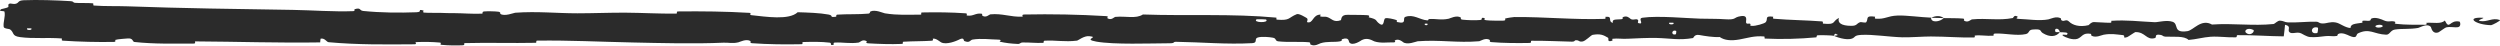
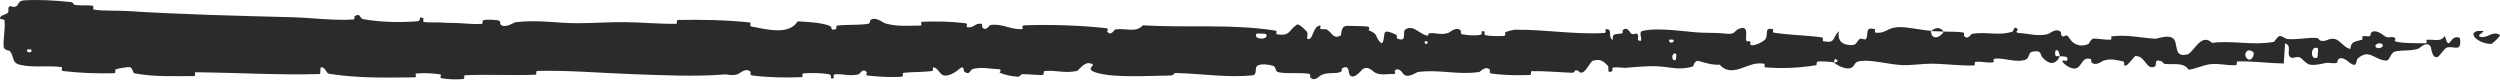
- <svg xmlns="http://www.w3.org/2000/svg" width="165" height="3" viewBox="0 0 165 3" fill="none">
-   <path d="M1.572 0.015C2.496 -0.024 3.708 0.018 4.629 0.075C4.918 0.093 4.772 0.173 4.971 0.188C5.361 0.219 5.724 0.18 6.109 0.217C6.237 0.23 6.078 0.356 6.212 0.366C6.945 0.422 7.639 0.39 8.382 0.416C12.042 0.549 15.639 0.596 19.343 0.653C20.565 0.672 22.05 0.786 23.311 0.736C23.459 0.73 23.371 0.62 23.399 0.611C23.838 0.471 23.692 0.694 23.979 0.724C25.118 0.841 26.385 0.851 27.481 0.809C27.947 0.79 27.48 0.571 27.949 0.694C27.982 0.702 27.863 0.82 27.991 0.832C28.281 0.86 28.831 0.839 29.056 0.849C29.489 0.867 29.561 0.866 29.971 0.867C30.531 0.87 31.197 0.928 31.798 0.902C31.926 0.896 31.756 0.775 31.961 0.755C32.166 0.735 32.707 0.745 32.89 0.773C33.073 0.802 32.995 0.896 33.027 0.918C33.293 1.101 33.92 0.847 34 0.841C35.47 0.734 36.731 0.879 38.111 0.878C39.158 0.878 40.278 0.83 41.275 0.836C42.462 0.845 43.468 0.91 44.622 0.899C44.744 0.898 44.601 0.756 44.75 0.755C46.329 0.738 47.898 0.754 49.471 0.849C49.629 0.859 49.425 0.983 49.583 1C50.548 1.102 52.075 1.348 52.648 0.807C53.301 0.828 54.095 0.85 54.679 0.959C55.056 1.029 54.69 1.164 55.153 1.106C55.258 1.094 55.122 0.975 55.279 0.965C55.938 0.921 56.659 0.96 57.311 0.899C57.444 0.886 57.408 0.78 57.445 0.76C57.761 0.606 58.287 0.862 58.402 0.88C59.275 1.019 59.913 0.964 60.726 0.968C60.915 0.969 60.692 0.826 60.874 0.822C61.816 0.801 62.792 0.813 63.714 0.877C63.919 0.891 63.731 1.013 63.829 1.026C64.261 1.082 64.357 0.853 64.772 0.902C64.859 0.912 64.81 1.016 64.826 1.028C65.075 1.207 65.292 0.953 65.356 0.947C66.168 0.871 66.688 1.136 67.472 1.099C67.566 1.094 67.354 0.962 67.618 0.957C69.375 0.92 71.234 0.957 72.974 1.062C73.244 1.078 73.051 1.177 73.068 1.189C73.346 1.38 73.525 1.124 73.613 1.115C74.309 1.046 74.959 1.26 75.432 0.956C78.378 1.061 81.311 0.89 84.234 1.163C84.271 1.166 84.204 1.292 84.278 1.297C85.171 1.368 84.999 1.173 85.59 0.934C85.739 0.874 86.191 1.162 86.231 1.183C86.377 1.261 86.226 1.448 86.275 1.463C86.679 1.582 86.613 0.963 87.159 0.963C87.176 0.964 87.104 1.078 87.15 1.089C87.292 1.125 87.433 1.08 87.572 1.119C87.891 1.209 88.004 1.51 88.49 1.335C88.552 1.312 88.458 0.962 88.945 0.978C89.139 0.985 89.998 0.979 90.239 1.002C90.479 1.025 90.314 1.138 90.332 1.142C90.98 1.292 90.734 1.354 91.058 1.575C91.383 1.796 91.293 1.27 91.425 1.211C91.558 1.153 92.033 1.276 92.15 1.319C92.266 1.362 92.121 1.433 92.225 1.458C92.913 1.616 92.527 1.197 92.754 1.113C93.288 0.916 93.704 1.306 94.194 1.344C94.326 1.354 94.218 1.265 94.336 1.257C94.803 1.225 95.084 1.347 95.615 1.235C95.702 1.217 96.131 0.983 96.409 1.155C96.449 1.18 96.337 1.277 96.536 1.299C96.833 1.331 97.369 1.353 97.688 1.32C97.924 1.296 97.654 1.136 97.951 1.186C98.083 1.208 97.838 1.302 98.086 1.335C98.333 1.369 98.963 1.365 99.203 1.362C99.443 1.359 99.312 1.237 99.331 1.229C99.448 1.182 99.908 1.124 99.948 1.124C101.998 1.109 103.887 1.314 105.882 1.246C106.039 1.241 105.934 1.113 105.958 1.111C106.494 1.057 106.072 1.397 106.446 1.511C106.392 1.252 106.613 1.299 106.99 1.27C107.172 1.256 107.073 1.155 107.09 1.145C107.36 0.992 107.548 1.19 107.596 1.23C107.775 1.379 107.969 1.203 108.091 1.302C108.212 1.401 107.933 1.547 108.295 1.545C108.396 1.452 108.127 1.209 108.402 1.17C109.44 1.021 111.376 1.211 112.21 1.231C113.042 1.251 113.311 1.234 113.796 1.268C114.672 1.328 114.351 1.148 114.895 1.065C115.44 0.983 115.175 1.427 115.254 1.522C115.331 1.617 115.415 1.519 115.51 1.572C115.606 1.624 115.399 1.689 115.624 1.709C115.848 1.728 116.462 1.559 116.542 1.459C116.71 1.248 116.434 1.026 117.028 1.104C117.062 1.108 116.951 1.225 117.082 1.237C118.122 1.327 119.202 1.332 120.24 1.412C120.383 1.423 120.255 1.553 120.338 1.56C121.204 1.644 120.894 1.425 121.368 1.181C121.262 1.505 121.524 1.703 122.181 1.705C122.576 1.706 122.508 1.565 122.763 1.465C122.84 1.435 123.119 1.532 123.17 1.466C123.337 1.249 123.074 1.005 123.751 1.102C123.781 1.107 123.686 1.226 123.789 1.233C124.452 1.28 124.532 1.053 125.249 1.025C125.811 1.004 126.811 1.142 127.451 1.165C127.438 1.529 128.042 1.445 128.288 1.194C128.703 1.205 129.152 1.191 129.554 1.225C129.692 1.237 129.601 1.342 129.618 1.354C129.886 1.532 130.066 1.288 130.156 1.279C131.128 1.186 131.92 1.371 132.847 1.19C132.88 1.183 132.934 0.931 133.182 1.115C133.198 1.128 132.891 1.243 133.328 1.252C133.764 1.261 134.587 1.396 135.193 1.279C135.339 1.251 135.71 1.046 136.008 1.206C136.047 1.228 136.004 1.3 136.061 1.341C136.246 1.469 136.347 1.214 136.565 1.431C136.782 1.648 137.235 1.81 137.846 1.66C137.865 1.656 138.01 1.454 138.202 1.457C138.509 1.462 138.944 1.504 139.264 1.503C139.418 1.502 139.32 1.377 139.346 1.374C140.377 1.304 141.111 1.416 142.216 1.465C142.418 1.474 143 1.302 143.392 1.438C143.823 1.586 143.38 2.203 144.37 2.056C144.769 1.998 145.274 1.214 145.991 1.62C147.382 1.52 148.668 1.727 150.063 1.584C150.125 1.577 150.324 1.359 150.471 1.362C150.69 1.367 150.81 1.469 150.967 1.476C151.622 1.506 152.221 1.419 152.852 1.432C153.092 1.437 153.008 1.543 153.294 1.549C153.58 1.555 153.771 1.416 154.158 1.483C154.45 1.534 154.743 1.818 155.131 1.851C155.146 1.571 155.412 1.577 155.886 1.503C155.977 1.488 155.88 1.391 155.923 1.379C156.098 1.329 156.26 1.41 156.427 1.355C156.467 1.342 156.469 1.246 156.502 1.23C156.784 1.089 157.248 1.304 157.328 1.342C157.633 1.484 157.776 1.36 158.01 1.416C158.244 1.472 157.894 1.542 158.167 1.576C158.733 1.646 159.461 1.631 160.036 1.635C160.265 1.636 160.109 1.509 160.142 1.506C160.616 1.473 161.096 1.609 161.359 1.355C161.688 2.013 161.645 1.291 162.323 1.423C162.377 1.433 162.445 1.745 162.24 1.79C162.035 1.836 161.724 1.739 161.439 1.81C161.372 1.827 160.986 2.118 160.933 2.136C160.52 2.274 160.462 1.809 160.44 1.783C160.193 1.508 159.721 1.822 159.597 1.844C159.028 1.943 158.546 1.878 158.07 1.949C157.759 1.995 157.729 2.299 157.485 2.29C156.674 2.259 156.39 1.834 155.626 2.203C155.462 2.281 155.625 2.614 155.037 2.352C155 2.336 154.564 2.096 154.312 2.248C154.28 2.267 154.281 2.364 154.24 2.372C153.96 2.425 153.773 2.348 153.469 2.385C153.164 2.422 152.797 2.477 152.45 2.444C152.24 2.424 151.971 2.243 151.87 2.199C151.587 2.072 151.283 2.281 151.108 2.126C150.931 1.971 151.277 1.735 150.812 1.635C150.795 1.887 150.756 2.146 150.728 2.4C149.711 2.391 148.709 2.309 147.689 2.32C147.562 2.322 147.691 2.458 147.556 2.463C146.983 2.484 146.483 2.388 145.89 2.426C145.43 2.457 144.926 2.6 144.446 2.636C144.152 2.348 143.439 2.446 142.921 2.419C142.74 2.41 142.752 2.333 142.623 2.308C142.136 2.215 142.364 2.47 142.231 2.51C141.658 2.681 141.609 2.104 140.934 2.118C140.898 2.119 140.461 2.427 140.401 2.446C140.018 2.571 140.338 2.339 140.098 2.316C139.661 2.274 139.357 2.201 138.844 2.291C138.695 2.318 138.336 2.51 138.046 2.361C138.008 2.342 138.029 2.24 137.998 2.234C137.441 2.135 137.427 2.454 137.109 2.563C136.79 2.671 136.299 2.45 136.199 2.387C135.937 2.222 136.399 2.316 136.414 2.3C136.58 2.108 136.222 2.141 135.948 2.125C135.908 1.812 135.525 1.83 135.664 2.109C135.68 2.14 135.893 2.111 135.948 2.125C135.708 2.432 135.287 2.472 134.822 2.184C134.604 2.05 134.81 1.893 134.149 1.95C133.849 1.976 133.965 2.192 133.7 2.251C133.095 2.385 132.31 2.184 131.686 2.215C131.46 2.227 131.68 2.345 131.526 2.357C131.115 2.389 130.753 2.3 130.341 2.346C130.304 2.35 130.395 2.474 130.267 2.475C129.295 2.49 128.449 2.41 127.434 2.408C126.944 2.407 126.068 2.475 125.56 2.462C124.68 2.439 123.597 2.259 122.845 2.303C122.355 2.331 122.462 2.454 122.252 2.538C121.847 2.702 121.129 2.409 121.032 2.364C121.029 2.362 121.451 2.333 121.226 2.27C121.095 2.138 121.037 2.363 121.032 2.364C120.969 2.335 120.126 2.307 119.959 2.33C119.868 2.343 119.918 2.46 119.871 2.465C118.744 2.57 117.615 2.599 116.472 2.545C116.451 2.542 116.482 2.411 116.434 2.407C115.773 2.349 115.349 2.509 114.803 2.605C114.257 2.7 113.824 2.668 113.501 2.443C113.089 2.471 112.499 2.372 112.159 2.311C111.819 2.251 111.771 2.506 111.741 2.511C110.808 2.673 110.269 2.527 109.301 2.504C108.841 2.493 107.928 2.53 107.43 2.557C107.036 2.58 106.799 2.52 106.436 2.558C106.387 2.563 106.436 2.677 106.421 2.681C106.017 2.817 106.211 2.54 106.128 2.49C105.824 2.31 105.637 2.214 105.119 2.299C104.999 2.318 104.651 2.718 104.432 2.741C104.149 2.771 104.256 2.628 103.959 2.662C103.934 2.665 103.939 2.753 103.756 2.75C102.905 2.733 101.978 2.681 101.095 2.69C100.974 2.691 101.129 2.831 100.954 2.835C100.136 2.851 99.239 2.846 98.442 2.78C98.245 2.764 98.368 2.666 98.326 2.637C98.064 2.46 97.693 2.716 97.632 2.721C96.172 2.845 95.055 2.613 93.567 2.723C93.486 2.729 92.863 3.004 92.585 2.769C92.566 2.753 92.291 2.512 92.047 2.677C92.032 2.687 92.204 2.811 91.904 2.798C91.605 2.786 91.124 2.869 90.712 2.732C90.582 2.689 90.274 2.449 89.886 2.641C89.861 2.654 89.261 3.087 89.047 2.788C89.012 2.739 89.048 2.423 88.585 2.585C88.496 2.616 88.657 2.687 88.424 2.731C88.066 2.799 87.592 2.714 87.153 2.855C87.076 2.88 86.75 3.095 86.488 2.932C86.447 2.906 86.525 2.801 86.387 2.789C85.73 2.732 85.041 2.803 84.374 2.73C84.138 2.704 84.258 2.533 84.012 2.488C83.766 2.442 83.269 2.398 83.011 2.476C82.753 2.554 83.035 2.826 82.649 2.848C80.969 2.942 79.305 2.783 77.628 2.759C77.379 2.756 77.585 2.853 77.219 2.855C75.867 2.862 73.534 2.954 72.361 2.747C71.421 2.581 72.603 2.455 71.885 2.387C71.539 2.355 71.164 2.672 71.08 2.682C70.263 2.783 69.695 2.643 68.96 2.686C68.808 2.695 68.957 2.823 68.828 2.829C68.386 2.851 67.922 2.794 67.5 2.804C67.311 2.809 67.346 2.907 67.172 2.9C66.755 2.883 66.386 2.842 65.98 2.75C65.943 2.742 66.193 2.62 65.885 2.615C65.385 2.608 64.766 2.518 64.192 2.611C64.022 2.639 64.015 2.863 63.649 2.709C63.572 2.676 63.67 2.407 63.243 2.64C63.172 2.678 62.455 2.992 62.104 2.79C62.011 2.736 61.774 2.517 61.569 2.551C61.541 2.557 61.653 2.677 61.483 2.689C60.885 2.728 60.258 2.715 59.643 2.753C59.479 2.763 59.724 2.887 59.479 2.899C58.806 2.93 57.966 2.899 57.309 2.86C57.066 2.845 57.234 2.742 57.216 2.731C56.932 2.548 56.764 2.795 56.67 2.809C56.085 2.895 55.639 2.779 55.099 2.81C54.95 2.818 55.055 2.935 55.026 2.946C54.718 3.048 54.947 2.837 54.752 2.814C54.207 2.748 53.599 2.758 53.047 2.773C52.845 2.778 53.072 2.914 52.891 2.918C51.814 2.941 50.696 2.928 49.645 2.853C49.448 2.839 49.572 2.734 49.531 2.71C49.247 2.543 48.83 2.771 48.734 2.793C48.299 2.892 48.13 2.8 47.745 2.817C45.866 2.903 43.546 2.842 41.772 2.804C39.46 2.755 37.667 2.655 35.462 2.681C35.322 2.683 35.464 2.822 35.343 2.825C33.784 2.859 32.249 2.804 30.686 2.845C30.558 2.848 30.743 2.98 30.537 2.989C30.115 3.009 29.581 3.002 29.154 2.96C28.946 2.94 29.225 2.826 29.015 2.808C28.527 2.765 28.005 2.756 27.503 2.777C27.29 2.787 27.612 2.922 27.335 2.923C25.447 2.937 23.592 2.96 21.684 2.785C21.553 2.773 21.439 2.498 21.161 2.551C21.14 2.627 21.141 2.717 21.132 2.798C18.383 2.842 15.663 2.747 12.906 2.732C12.79 2.732 12.991 2.877 12.766 2.877C11.464 2.875 10.199 2.915 8.867 2.77C8.735 2.756 8.803 2.5 8.414 2.539C8.345 2.546 7.758 2.58 7.607 2.635C7.586 2.644 7.693 2.763 7.504 2.767C6.406 2.785 5.254 2.758 4.158 2.685C3.981 2.673 4.169 2.545 4.043 2.536C3.149 2.468 2.177 2.565 1.322 2.449C0.75 2.371 0.962 2.151 0.658 1.935C0.615 1.904 0.261 1.899 0.243 1.773C0.196 1.456 0.367 1.109 0.297 0.771C0.282 0.698 -0.192 0.777 0.089 0.601C0.108 0.589 0.452 0.53 0.537 0.471C0.596 0.43 0.49 0.301 0.61 0.249C0.73 0.196 0.862 0.303 1.062 0.241C1.261 0.178 1.173 0.033 1.572 0.015ZM110.628 2.042C110.313 1.919 110.267 2.368 110.607 2.26C110.624 2.255 110.644 2.048 110.628 2.042ZM148.715 1.971C148.304 1.773 148.022 2.064 148.312 2.217C148.603 2.369 148.841 2.031 148.715 1.971ZM152.983 1.826C152.502 1.67 152.426 2.307 152.941 2.178C152.971 2.171 153.011 1.835 152.983 1.826ZM2.068 1.873C2.063 1.867 1.809 1.861 1.803 1.867C1.667 2.009 2.176 2.021 2.068 1.873ZM157.217 1.669C157.067 1.583 156.635 1.682 156.822 1.789C156.972 1.875 157.404 1.776 157.217 1.669ZM94.207 1.563C94.202 1.556 94.019 1.55 94.023 1.588C94.035 1.71 94.289 1.675 94.207 1.563ZM164.415 1.662C163.352 1.638 162.707 1.112 163.865 1.172C164.074 1.182 163.413 1.339 163.68 1.387C164.168 1.473 164.492 1.143 164.991 1.32C165.081 1.352 164.476 1.664 164.413 1.662C164.414 1.662 164.414 1.662 164.415 1.662ZM110.447 1.503C110.44 1.497 110.188 1.491 110.182 1.497C110.045 1.64 110.554 1.651 110.447 1.503ZM83.558 1.285C83.544 1.273 82.957 1.261 82.938 1.273C82.632 1.506 83.818 1.53 83.558 1.285ZM127.461 1.174C127.737 1.031 128.067 1.014 128.286 1.194C128.013 1.185 127.737 1.183 127.461 1.174Z" fill="#2B2B2B" />
+ <svg xmlns="http://www.w3.org/2000/svg" width="63" height="2" viewBox="0 0 63 2" fill="none">
+   <path d="M0.6 0.01C0.953 -0.016 1.416 0.012 1.768 0.05C1.878 0.062 1.822 0.115 1.898 0.126C2.047 0.146 2.186 0.12 2.333 0.145C2.381 0.153 2.321 0.237 2.372 0.244C2.652 0.281 2.917 0.26 3.2 0.278C4.598 0.366 5.971 0.397 7.386 0.435C7.852 0.448 8.419 0.524 8.901 0.491C8.957 0.487 8.923 0.413 8.934 0.407C9.102 0.314 9.046 0.463 9.156 0.483C9.591 0.561 10.074 0.568 10.493 0.539C10.671 0.527 10.492 0.38 10.671 0.463C10.684 0.468 10.639 0.546 10.688 0.555C10.798 0.573 11.008 0.56 11.094 0.566C11.26 0.578 11.287 0.577 11.443 0.578C11.657 0.58 11.912 0.619 12.141 0.601C12.19 0.597 12.125 0.517 12.203 0.503C12.281 0.49 12.488 0.497 12.558 0.515C12.628 0.534 12.598 0.597 12.61 0.612C12.712 0.734 12.951 0.565 12.982 0.561C13.543 0.49 14.024 0.586 14.551 0.585C14.951 0.585 15.379 0.553 15.759 0.558C16.213 0.563 16.597 0.607 17.037 0.599C17.084 0.598 17.029 0.504 17.086 0.503C17.689 0.492 18.288 0.502 18.889 0.566C18.949 0.573 18.872 0.655 18.932 0.667C19.3 0.735 19.883 0.898 20.102 0.538C20.351 0.552 20.654 0.566 20.878 0.639C21.022 0.686 20.882 0.776 21.059 0.738C21.099 0.729 21.047 0.65 21.106 0.643C21.358 0.614 21.633 0.64 21.882 0.599C21.933 0.591 21.919 0.52 21.934 0.507C22.054 0.404 22.255 0.574 22.299 0.587C22.632 0.679 22.876 0.643 23.186 0.645C23.259 0.646 23.173 0.551 23.243 0.548C23.602 0.534 23.975 0.542 24.327 0.585C24.406 0.594 24.334 0.675 24.371 0.684C24.536 0.721 24.573 0.568 24.731 0.601C24.764 0.608 24.746 0.678 24.752 0.685C24.847 0.805 24.93 0.635 24.954 0.632C25.264 0.581 25.462 0.757 25.762 0.732C25.798 0.729 25.717 0.641 25.818 0.638C26.489 0.614 27.198 0.638 27.863 0.708C27.966 0.719 27.892 0.785 27.899 0.793C28.005 0.92 28.073 0.75 28.107 0.743C28.372 0.697 28.621 0.84 28.801 0.637C29.926 0.707 31.046 0.594 32.162 0.775C32.176 0.777 32.151 0.861 32.179 0.865C32.52 0.912 32.454 0.782 32.68 0.622C32.737 0.582 32.909 0.775 32.925 0.789C32.98 0.841 32.923 0.965 32.941 0.975C33.096 1.054 33.071 0.642 33.279 0.642C33.285 0.643 33.258 0.719 33.275 0.726C33.33 0.75 33.383 0.72 33.437 0.746C33.558 0.806 33.602 1.007 33.787 0.89C33.811 0.875 33.775 0.641 33.961 0.652C34.035 0.657 34.363 0.653 34.455 0.668C34.547 0.683 34.484 0.758 34.49 0.762C34.738 0.861 34.644 0.903 34.768 1.05C34.892 1.197 34.857 0.847 34.908 0.807C34.959 0.768 35.14 0.851 35.184 0.879C35.229 0.908 35.173 0.956 35.213 0.972C35.476 1.078 35.328 0.798 35.415 0.742C35.619 0.61 35.778 0.87 35.965 0.896C36.015 0.903 35.974 0.844 36.019 0.838C36.197 0.817 36.305 0.898 36.508 0.824C36.541 0.812 36.705 0.655 36.811 0.77C36.826 0.786 36.783 0.851 36.859 0.866C36.973 0.888 37.177 0.902 37.299 0.88C37.389 0.864 37.286 0.757 37.399 0.79C37.45 0.805 37.356 0.868 37.451 0.89C37.545 0.913 37.786 0.91 37.878 0.908C37.969 0.906 37.919 0.825 37.926 0.819C37.971 0.788 38.147 0.749 38.162 0.749C38.944 0.739 39.666 0.876 40.428 0.831C40.487 0.827 40.448 0.742 40.457 0.74C40.661 0.705 40.5 0.932 40.643 1.008C40.622 0.834 40.707 0.866 40.851 0.847C40.92 0.837 40.883 0.77 40.889 0.763C40.992 0.662 41.064 0.793 41.082 0.82C41.15 0.919 41.225 0.802 41.271 0.868C41.317 0.934 41.211 1.031 41.349 1.03C41.388 0.968 41.285 0.806 41.39 0.78C41.786 0.68 42.525 0.808 42.844 0.821C43.161 0.834 43.264 0.823 43.449 0.845C43.784 0.886 43.661 0.765 43.869 0.71C44.077 0.655 43.976 0.951 44.006 1.015C44.035 1.078 44.067 1.013 44.104 1.048C44.14 1.083 44.062 1.126 44.147 1.139C44.233 1.152 44.468 1.039 44.498 0.973C44.562 0.832 44.456 0.684 44.683 0.736C44.696 0.739 44.654 0.817 44.704 0.824C45.101 0.884 45.513 0.888 45.91 0.941C45.964 0.948 45.916 1.035 45.947 1.04C46.278 1.096 46.16 0.95 46.341 0.788C46.3 1.003 46.4 1.135 46.651 1.137C46.802 1.137 46.776 1.043 46.873 0.977C46.903 0.957 47.009 1.022 47.029 0.977C47.092 0.832 46.992 0.67 47.25 0.735C47.262 0.738 47.225 0.817 47.265 0.822C47.518 0.853 47.548 0.702 47.822 0.684C48.037 0.669 48.419 0.761 48.663 0.777C48.658 1.019 48.889 0.964 48.983 0.796C49.141 0.803 49.313 0.794 49.466 0.817C49.519 0.825 49.484 0.895 49.491 0.903C49.593 1.022 49.662 0.859 49.696 0.852C50.067 0.79 50.369 0.914 50.724 0.793C50.736 0.789 50.757 0.62 50.851 0.743C50.857 0.752 50.74 0.829 50.907 0.835C51.074 0.84 51.388 0.931 51.619 0.853C51.675 0.834 51.816 0.697 51.93 0.804C51.945 0.819 51.929 0.867 51.951 0.894C52.021 0.979 52.06 0.809 52.143 0.954C52.226 1.098 52.399 1.207 52.632 1.107C52.639 1.104 52.695 0.969 52.768 0.971C52.885 0.975 53.051 1.003 53.174 1.002C53.232 1.002 53.195 0.918 53.205 0.916C53.599 0.869 53.879 0.944 54.3 0.976C54.378 0.982 54.6 0.868 54.75 0.959C54.914 1.057 54.745 1.469 55.123 1.371C55.275 1.332 55.468 0.81 55.742 1.08C56.273 1.013 56.764 1.152 57.297 1.056C57.321 1.052 57.396 0.906 57.453 0.908C57.536 0.911 57.582 0.979 57.642 0.984C57.892 1.004 58.121 0.946 58.362 0.955C58.453 0.958 58.421 1.029 58.531 1.033C58.64 1.036 58.712 0.944 58.86 0.989C58.972 1.023 59.084 1.212 59.232 1.234C59.237 1.047 59.339 1.051 59.52 1.002C59.555 0.992 59.518 0.927 59.534 0.919C59.601 0.886 59.663 0.94 59.727 0.903C59.742 0.894 59.743 0.831 59.755 0.82C59.863 0.726 60.04 0.869 60.071 0.894C60.187 0.989 60.242 0.906 60.331 0.944C60.42 0.981 60.287 1.028 60.391 1.051C60.607 1.097 60.885 1.087 61.105 1.09C61.192 1.091 61.133 1.006 61.145 1.004C61.326 0.982 61.509 1.073 61.61 0.903C61.735 1.342 61.719 0.861 61.978 0.948C61.998 0.956 62.024 1.163 61.946 1.194C61.868 1.224 61.749 1.159 61.64 1.207C61.615 1.218 61.467 1.412 61.447 1.424C61.29 1.516 61.267 1.206 61.259 1.189C61.164 1.005 60.984 1.215 60.937 1.229C60.72 1.295 60.536 1.252 60.354 1.299C60.235 1.33 60.224 1.533 60.131 1.527C59.821 1.506 59.713 1.223 59.421 1.468C59.358 1.521 59.42 1.743 59.196 1.568C59.182 1.557 59.015 1.398 58.919 1.499C58.907 1.511 58.907 1.576 58.892 1.581C58.785 1.617 58.713 1.565 58.597 1.59C58.481 1.614 58.341 1.651 58.208 1.629C58.128 1.616 58.025 1.496 57.987 1.466C57.879 1.381 57.763 1.52 57.696 1.418C57.628 1.314 57.76 1.157 57.583 1.09C57.576 1.258 57.561 1.431 57.551 1.6C57.162 1.594 56.78 1.539 56.39 1.547C56.342 1.548 56.391 1.638 56.34 1.642C56.121 1.656 55.93 1.592 55.703 1.617C55.528 1.638 55.336 1.733 55.152 1.757C55.04 1.565 54.768 1.63 54.57 1.613C54.501 1.607 54.505 1.555 54.456 1.539C54.27 1.477 54.357 1.647 54.306 1.673C54.088 1.788 54.069 1.403 53.811 1.412C53.798 1.413 53.631 1.618 53.608 1.631C53.462 1.714 53.584 1.559 53.492 1.544C53.325 1.516 53.209 1.467 53.013 1.527C52.956 1.545 52.819 1.673 52.708 1.574C52.694 1.561 52.702 1.493 52.69 1.489C52.478 1.423 52.472 1.636 52.35 1.708C52.229 1.781 52.041 1.633 52.003 1.591C51.903 1.481 52.08 1.544 52.085 1.533C52.149 1.405 52.012 1.427 51.907 1.417C51.892 1.208 51.746 1.22 51.799 1.406C51.805 1.427 51.886 1.407 51.907 1.417C51.816 1.622 51.655 1.648 51.477 1.456C51.394 1.367 51.473 1.262 51.221 1.3C51.106 1.317 51.15 1.461 51.049 1.501C50.818 1.59 50.518 1.456 50.28 1.477C50.194 1.485 50.278 1.563 50.219 1.571C50.062 1.593 49.924 1.534 49.767 1.564C49.752 1.567 49.787 1.649 49.738 1.65C49.367 1.66 49.044 1.607 48.657 1.605C48.469 1.605 48.135 1.65 47.941 1.641C47.605 1.626 47.192 1.506 46.904 1.535C46.717 1.554 46.758 1.636 46.678 1.692C46.523 1.801 46.249 1.606 46.212 1.576C46.211 1.575 46.372 1.556 46.286 1.513C46.236 1.425 46.214 1.576 46.212 1.576C46.188 1.556 45.866 1.538 45.802 1.554C45.768 1.562 45.787 1.64 45.769 1.643C45.339 1.713 44.907 1.733 44.471 1.696C44.463 1.695 44.475 1.608 44.457 1.605C44.204 1.566 44.042 1.673 43.834 1.736C43.626 1.8 43.46 1.779 43.337 1.629C43.18 1.647 42.954 1.581 42.824 1.541C42.694 1.501 42.676 1.671 42.665 1.674C42.309 1.782 42.103 1.684 41.733 1.669C41.557 1.662 41.209 1.686 41.019 1.705C40.868 1.72 40.778 1.68 40.639 1.706C40.62 1.709 40.639 1.785 40.634 1.788C40.479 1.878 40.553 1.693 40.521 1.66C40.406 1.54 40.334 1.476 40.136 1.532C40.09 1.545 39.958 1.812 39.874 1.827C39.766 1.847 39.807 1.752 39.694 1.775C39.684 1.777 39.686 1.836 39.616 1.833C39.291 1.822 38.937 1.787 38.6 1.793C38.554 1.794 38.613 1.887 38.546 1.89C38.234 1.901 37.891 1.897 37.587 1.854C37.512 1.843 37.559 1.777 37.543 1.758C37.443 1.64 37.301 1.811 37.278 1.814C36.72 1.896 36.294 1.742 35.726 1.815C35.695 1.82 35.457 2.003 35.351 1.846C35.343 1.835 35.238 1.675 35.145 1.784C35.139 1.791 35.205 1.874 35.091 1.866C34.977 1.857 34.793 1.912 34.636 1.822C34.586 1.793 34.468 1.633 34.32 1.76C34.31 1.769 34.081 2.058 34 1.859C33.986 1.826 34 1.615 33.823 1.723C33.789 1.744 33.851 1.791 33.762 1.821C33.625 1.866 33.444 1.809 33.276 1.903C33.247 1.92 33.123 2.063 33.023 1.955C33.007 1.938 33.037 1.867 32.984 1.859C32.733 1.821 32.47 1.869 32.215 1.82C32.125 1.803 32.171 1.689 32.077 1.658C31.983 1.628 31.794 1.599 31.695 1.651C31.597 1.703 31.704 1.884 31.557 1.899C30.915 1.962 30.28 1.855 29.64 1.84C29.545 1.837 29.623 1.902 29.483 1.903C28.967 1.908 28.076 1.969 27.629 1.831C27.27 1.721 27.721 1.637 27.447 1.592C27.315 1.57 27.172 1.781 27.14 1.788C26.828 1.855 26.611 1.762 26.33 1.79C26.272 1.796 26.329 1.882 26.28 1.886C26.111 1.901 25.934 1.863 25.773 1.87C25.701 1.873 25.714 1.938 25.647 1.933C25.488 1.922 25.348 1.895 25.192 1.833C25.178 1.828 25.274 1.746 25.156 1.743C24.965 1.739 24.729 1.678 24.51 1.741C24.445 1.76 24.442 1.909 24.302 1.806C24.273 1.784 24.31 1.605 24.148 1.76C24.12 1.786 23.846 1.994 23.712 1.86C23.677 1.824 23.587 1.678 23.508 1.701C23.498 1.704 23.54 1.785 23.475 1.792C23.247 1.819 23.008 1.81 22.773 1.835C22.71 1.842 22.803 1.925 22.71 1.933C22.453 1.954 22.133 1.932 21.881 1.906C21.789 1.897 21.853 1.828 21.846 1.82C21.738 1.699 21.674 1.863 21.638 1.873C21.414 1.93 21.244 1.853 21.038 1.873C20.981 1.879 21.021 1.957 21.01 1.964C20.892 2.032 20.98 1.892 20.905 1.876C20.697 1.832 20.465 1.838 20.255 1.848C20.177 1.852 20.264 1.943 20.195 1.945C19.784 1.961 19.357 1.952 18.956 1.902C18.88 1.893 18.927 1.823 18.912 1.807C18.803 1.695 18.644 1.847 18.608 1.862C18.441 1.928 18.377 1.866 18.23 1.878C17.512 1.935 16.627 1.894 15.949 1.869C15.067 1.837 14.382 1.77 13.54 1.787C13.487 1.788 13.541 1.881 13.495 1.883C12.899 1.906 12.313 1.87 11.717 1.896C11.668 1.898 11.738 1.987 11.66 1.993C11.498 2.006 11.294 2.001 11.131 1.973C11.052 1.96 11.159 1.884 11.079 1.872C10.892 1.844 10.693 1.837 10.501 1.851C10.42 1.858 10.543 1.948 10.437 1.949C9.716 1.958 9.008 1.973 8.279 1.857C8.23 1.849 8.186 1.665 8.08 1.7C8.072 1.751 8.072 1.811 8.068 1.866C7.019 1.895 5.98 1.831 4.928 1.821C4.883 1.821 4.96 1.918 4.874 1.918C4.377 1.916 3.894 1.943 3.386 1.847C3.335 1.837 3.361 1.667 3.212 1.692C3.186 1.697 2.962 1.72 2.904 1.757C2.896 1.763 2.937 1.842 2.865 1.845C2.446 1.857 2.006 1.839 1.588 1.79C1.52 1.782 1.592 1.697 1.544 1.69C1.202 1.645 0.831 1.71 0.505 1.633C0.287 1.581 0.367 1.434 0.251 1.29C0.235 1.269 0.1 1.266 0.093 1.182C0.075 0.971 0.14 0.739 0.113 0.514C0.108 0.465 -0.073 0.518 0.034 0.4C0.041 0.393 0.173 0.354 0.205 0.314C0.227 0.286 0.187 0.201 0.233 0.166C0.279 0.131 0.329 0.202 0.405 0.161C0.482 0.119 0.448 0.022 0.6 0.01ZM42.24 1.361C42.12 1.279 42.102 1.579 42.232 1.507C42.238 1.503 42.246 1.365 42.24 1.361ZM56.782 1.314C56.625 1.182 56.517 1.376 56.628 1.478C56.739 1.58 56.83 1.354 56.782 1.314ZM58.412 1.218C58.228 1.114 58.199 1.538 58.396 1.452C58.407 1.447 58.422 1.224 58.412 1.218ZM0.789 1.249C0.788 1.245 0.691 1.241 0.688 1.245C0.637 1.34 0.831 1.347 0.789 1.249ZM60.029 1.113C59.971 1.055 59.806 1.122 59.877 1.193C59.935 1.25 60.1 1.184 60.029 1.113ZM35.97 1.042C35.968 1.037 35.898 1.033 35.9 1.059C35.904 1.14 36.001 1.117 35.97 1.042ZM62.777 1.108C62.371 1.092 62.124 0.742 62.567 0.781C62.647 0.788 62.394 0.893 62.496 0.924C62.682 0.982 62.806 0.762 62.996 0.88C63.031 0.901 62.8 1.11 62.776 1.108C62.776 1.108 62.776 1.108 62.777 1.108ZM42.17 1.002C42.168 0.998 42.072 0.994 42.069 0.998C42.017 1.093 42.212 1.101 42.17 1.002ZM31.904 0.857C31.898 0.849 31.675 0.841 31.667 0.848C31.55 1.004 32.003 1.02 31.904 0.857ZM48.667 0.783C48.772 0.687 48.898 0.676 48.982 0.796C48.877 0.79 48.772 0.789 48.667 0.783Z" fill="#2B2B2B" />
</svg>
